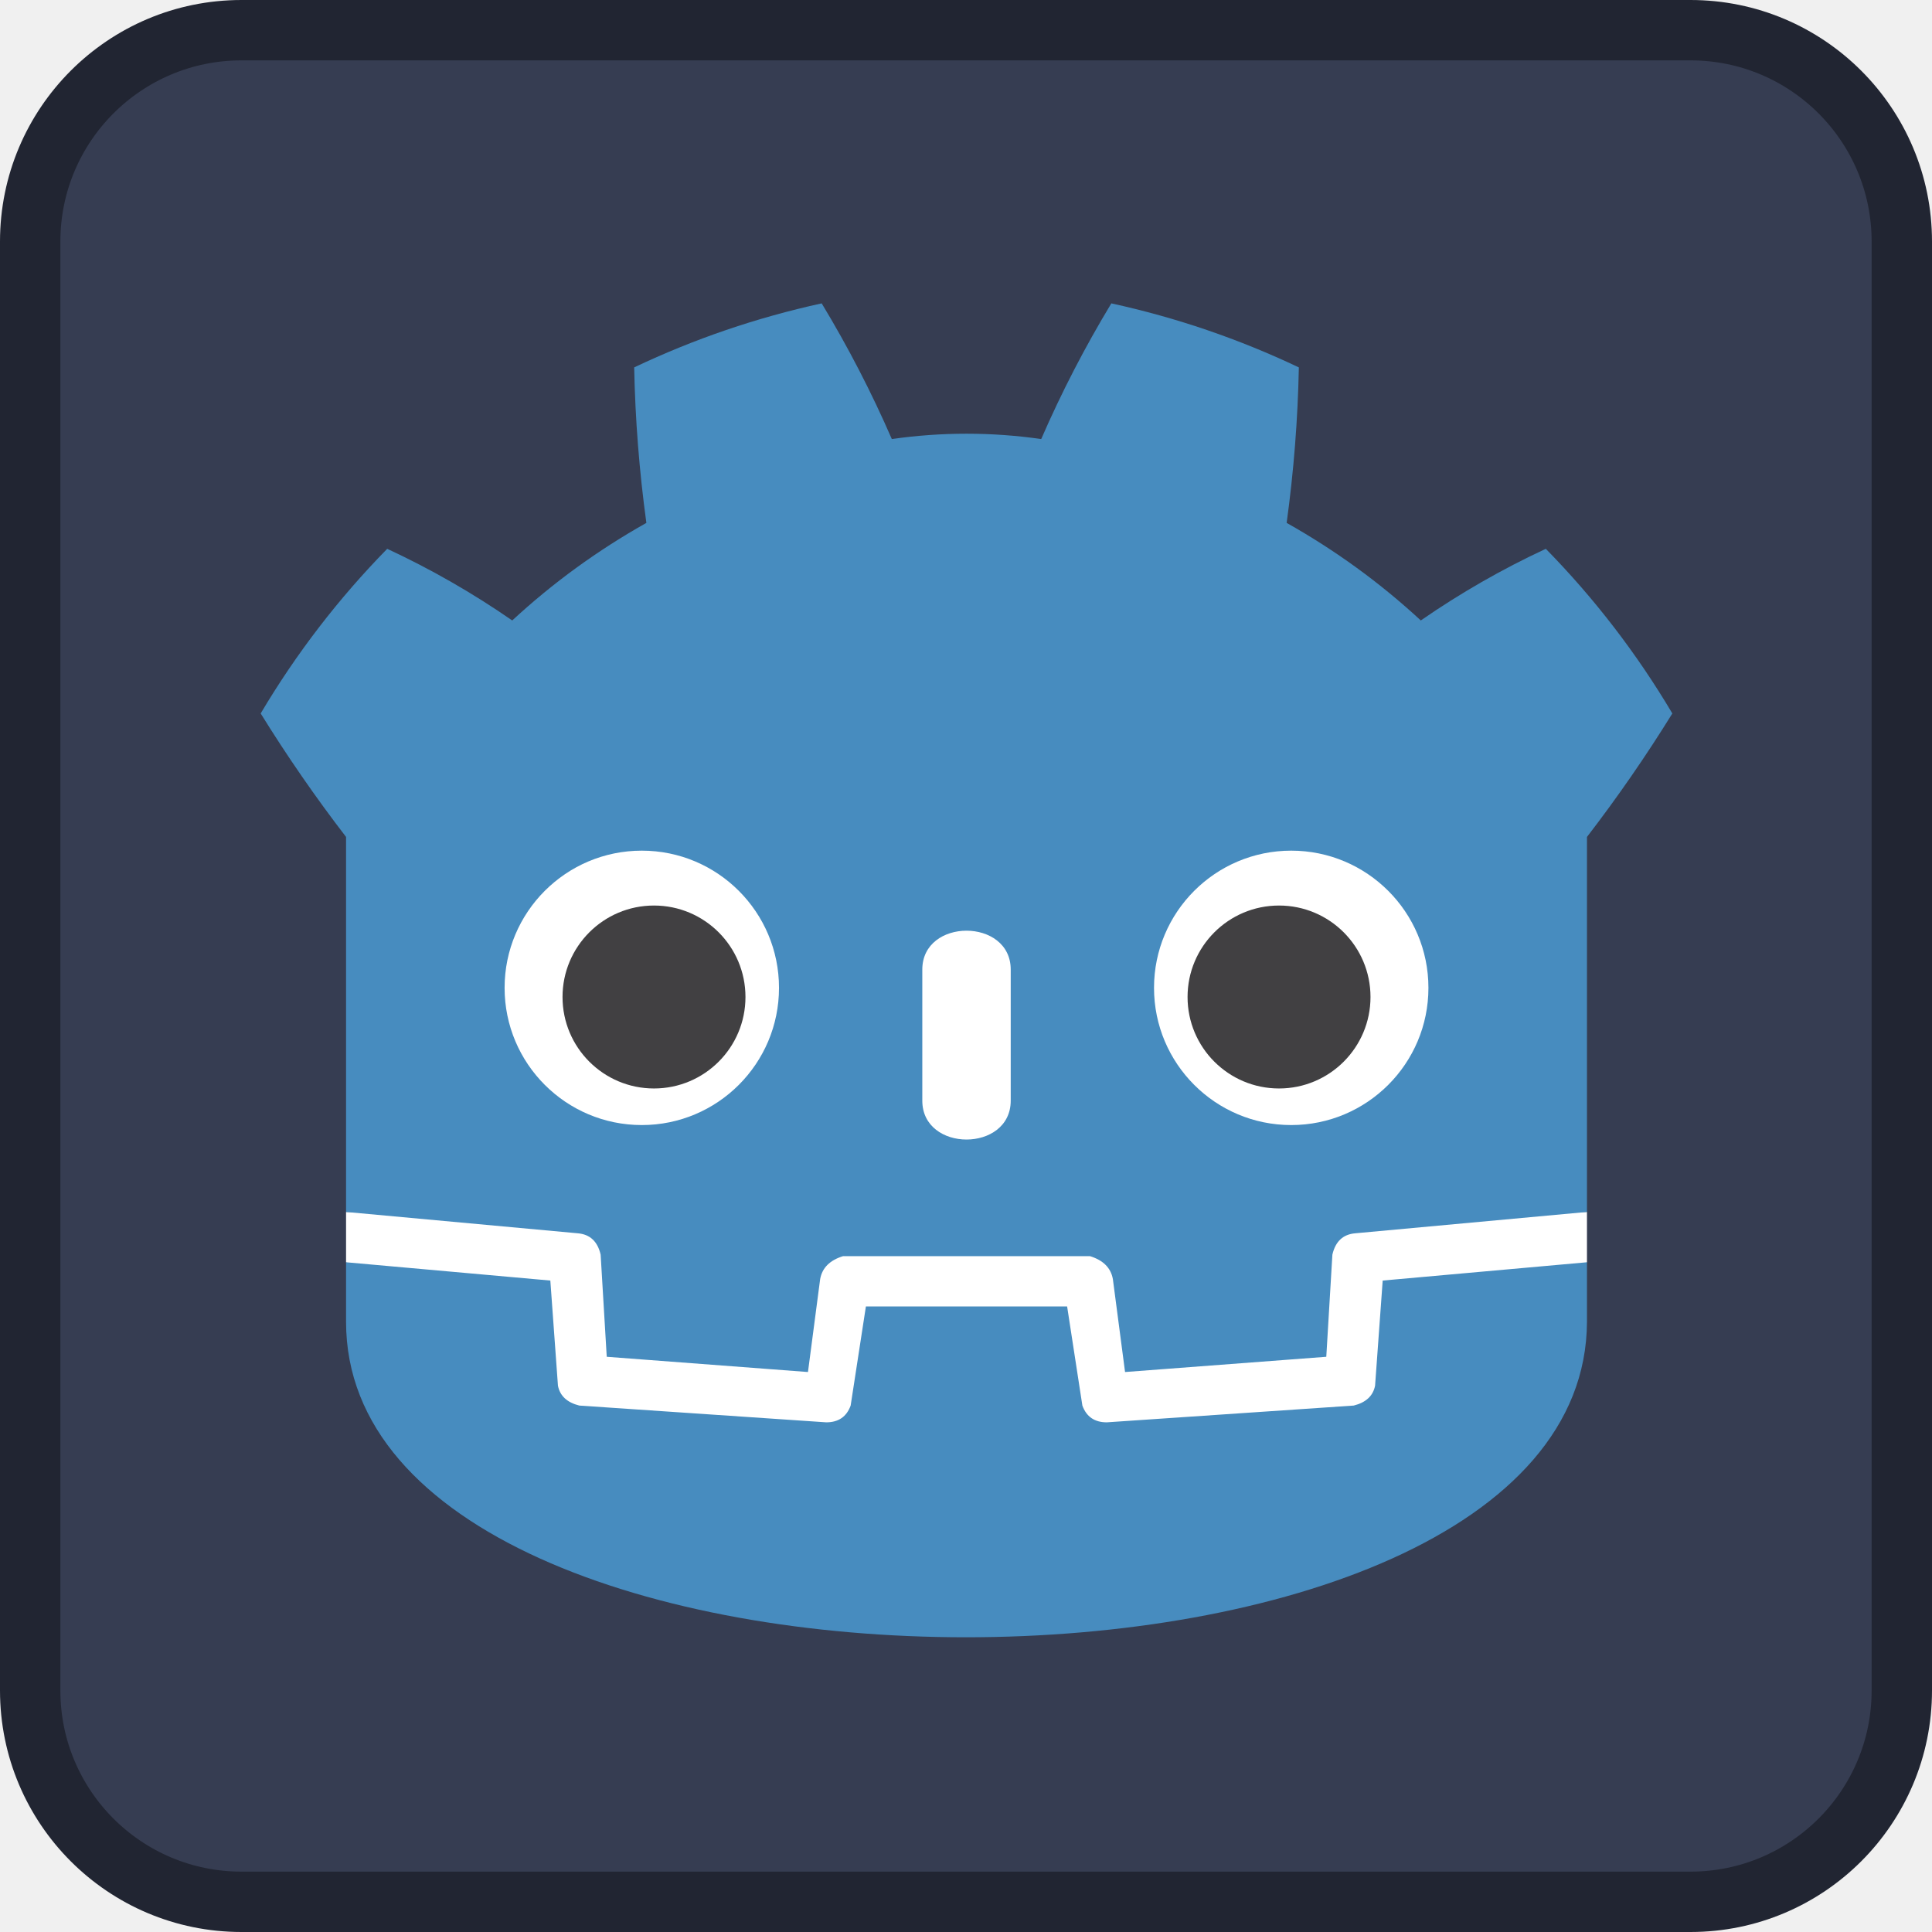
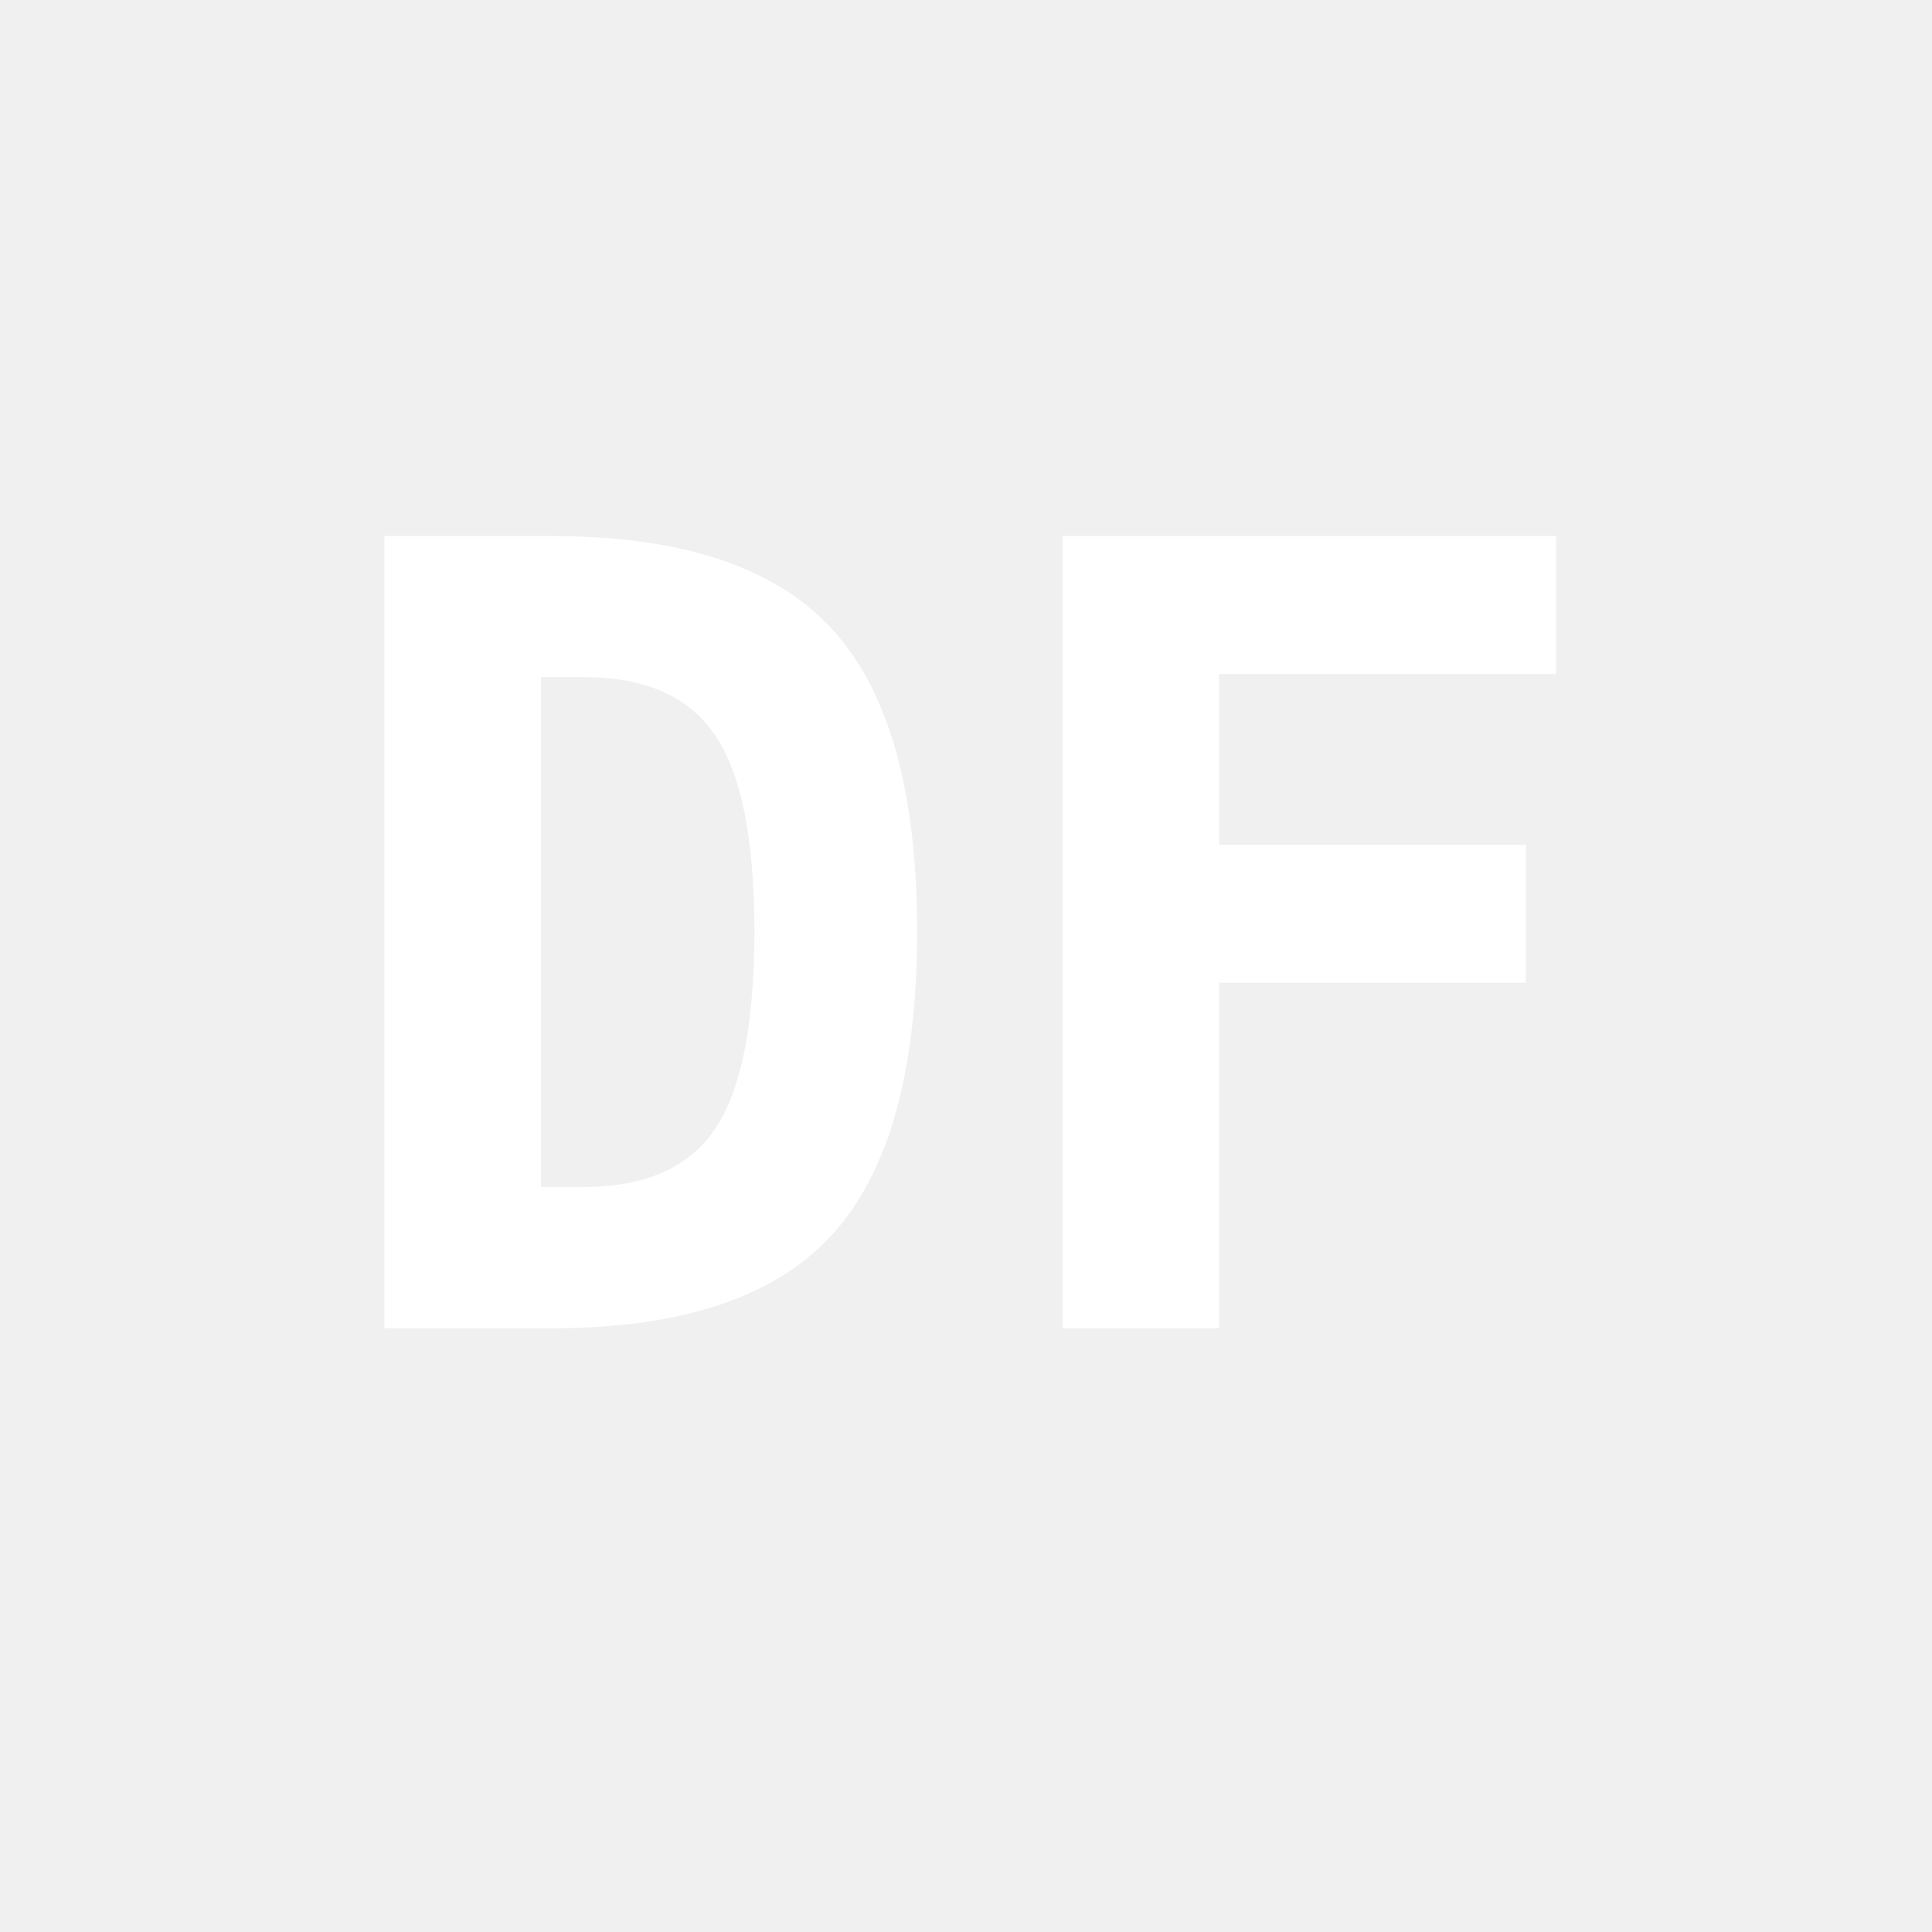
- <svg xmlns="http://www.w3.org/2000/svg" width="128" height="128">
-   <rect width="124" height="124" x="2" y="2" fill="#363d52" stroke="#212532" stroke-width="4" rx="14" />
-   <g fill="#fff" transform="translate(12.322 12.322)scale(.101)">
-     <path d="M105 673v33q407 354 814 0v-33z" />
-     <path fill="#478cbf" d="m105 673 152 14q12 1 15 14l4 67 132 10 8-61q2-11 15-15h162q13 4 15 15l8 61 132-10 4-67q3-13 15-14l152-14V427q30-39 56-81-35-59-83-108-43 20-82 47-40-37-88-64 7-51 8-102-59-28-123-42-26 43-46 89-49-7-98 0-20-46-46-89-64 14-123 42 1 51 8 102-48 27-88 64-39-27-82-47-48 49-83 108 26 42 56 81zm0 33v39c0 276 813 276 814 0v-39l-134 12-5 69q-2 10-14 13l-162 11q-12 0-16-11l-10-65H446l-10 65q-4 11-16 11l-162-11q-12-3-14-13l-5-69z" />
-     <path d="M483 600c0 34 58 34 58 0v-86c0-34-58-34-58 0z" />
-     <circle cx="725" cy="526" r="90" />
-     <circle cx="299" cy="526" r="90" />
-   </g>
-   <g fill="#414042" transform="translate(12.322 12.322)scale(.101)">
-     <circle cx="307" cy="532" r="60" />
-     <circle cx="717" cy="532" r="60" />
-   </g>
+ <svg xmlns="http://www.w3.org/2000/svg" width="128" height="128" viewBox="0 0 128 128">
+   <rect width="128" height="128" fill="none" />
+   <text x="64" y="88" font-family="monospace" font-size="72" font-weight="bold" fill="#ffffff" text-anchor="middle">DF</text>
</svg>
